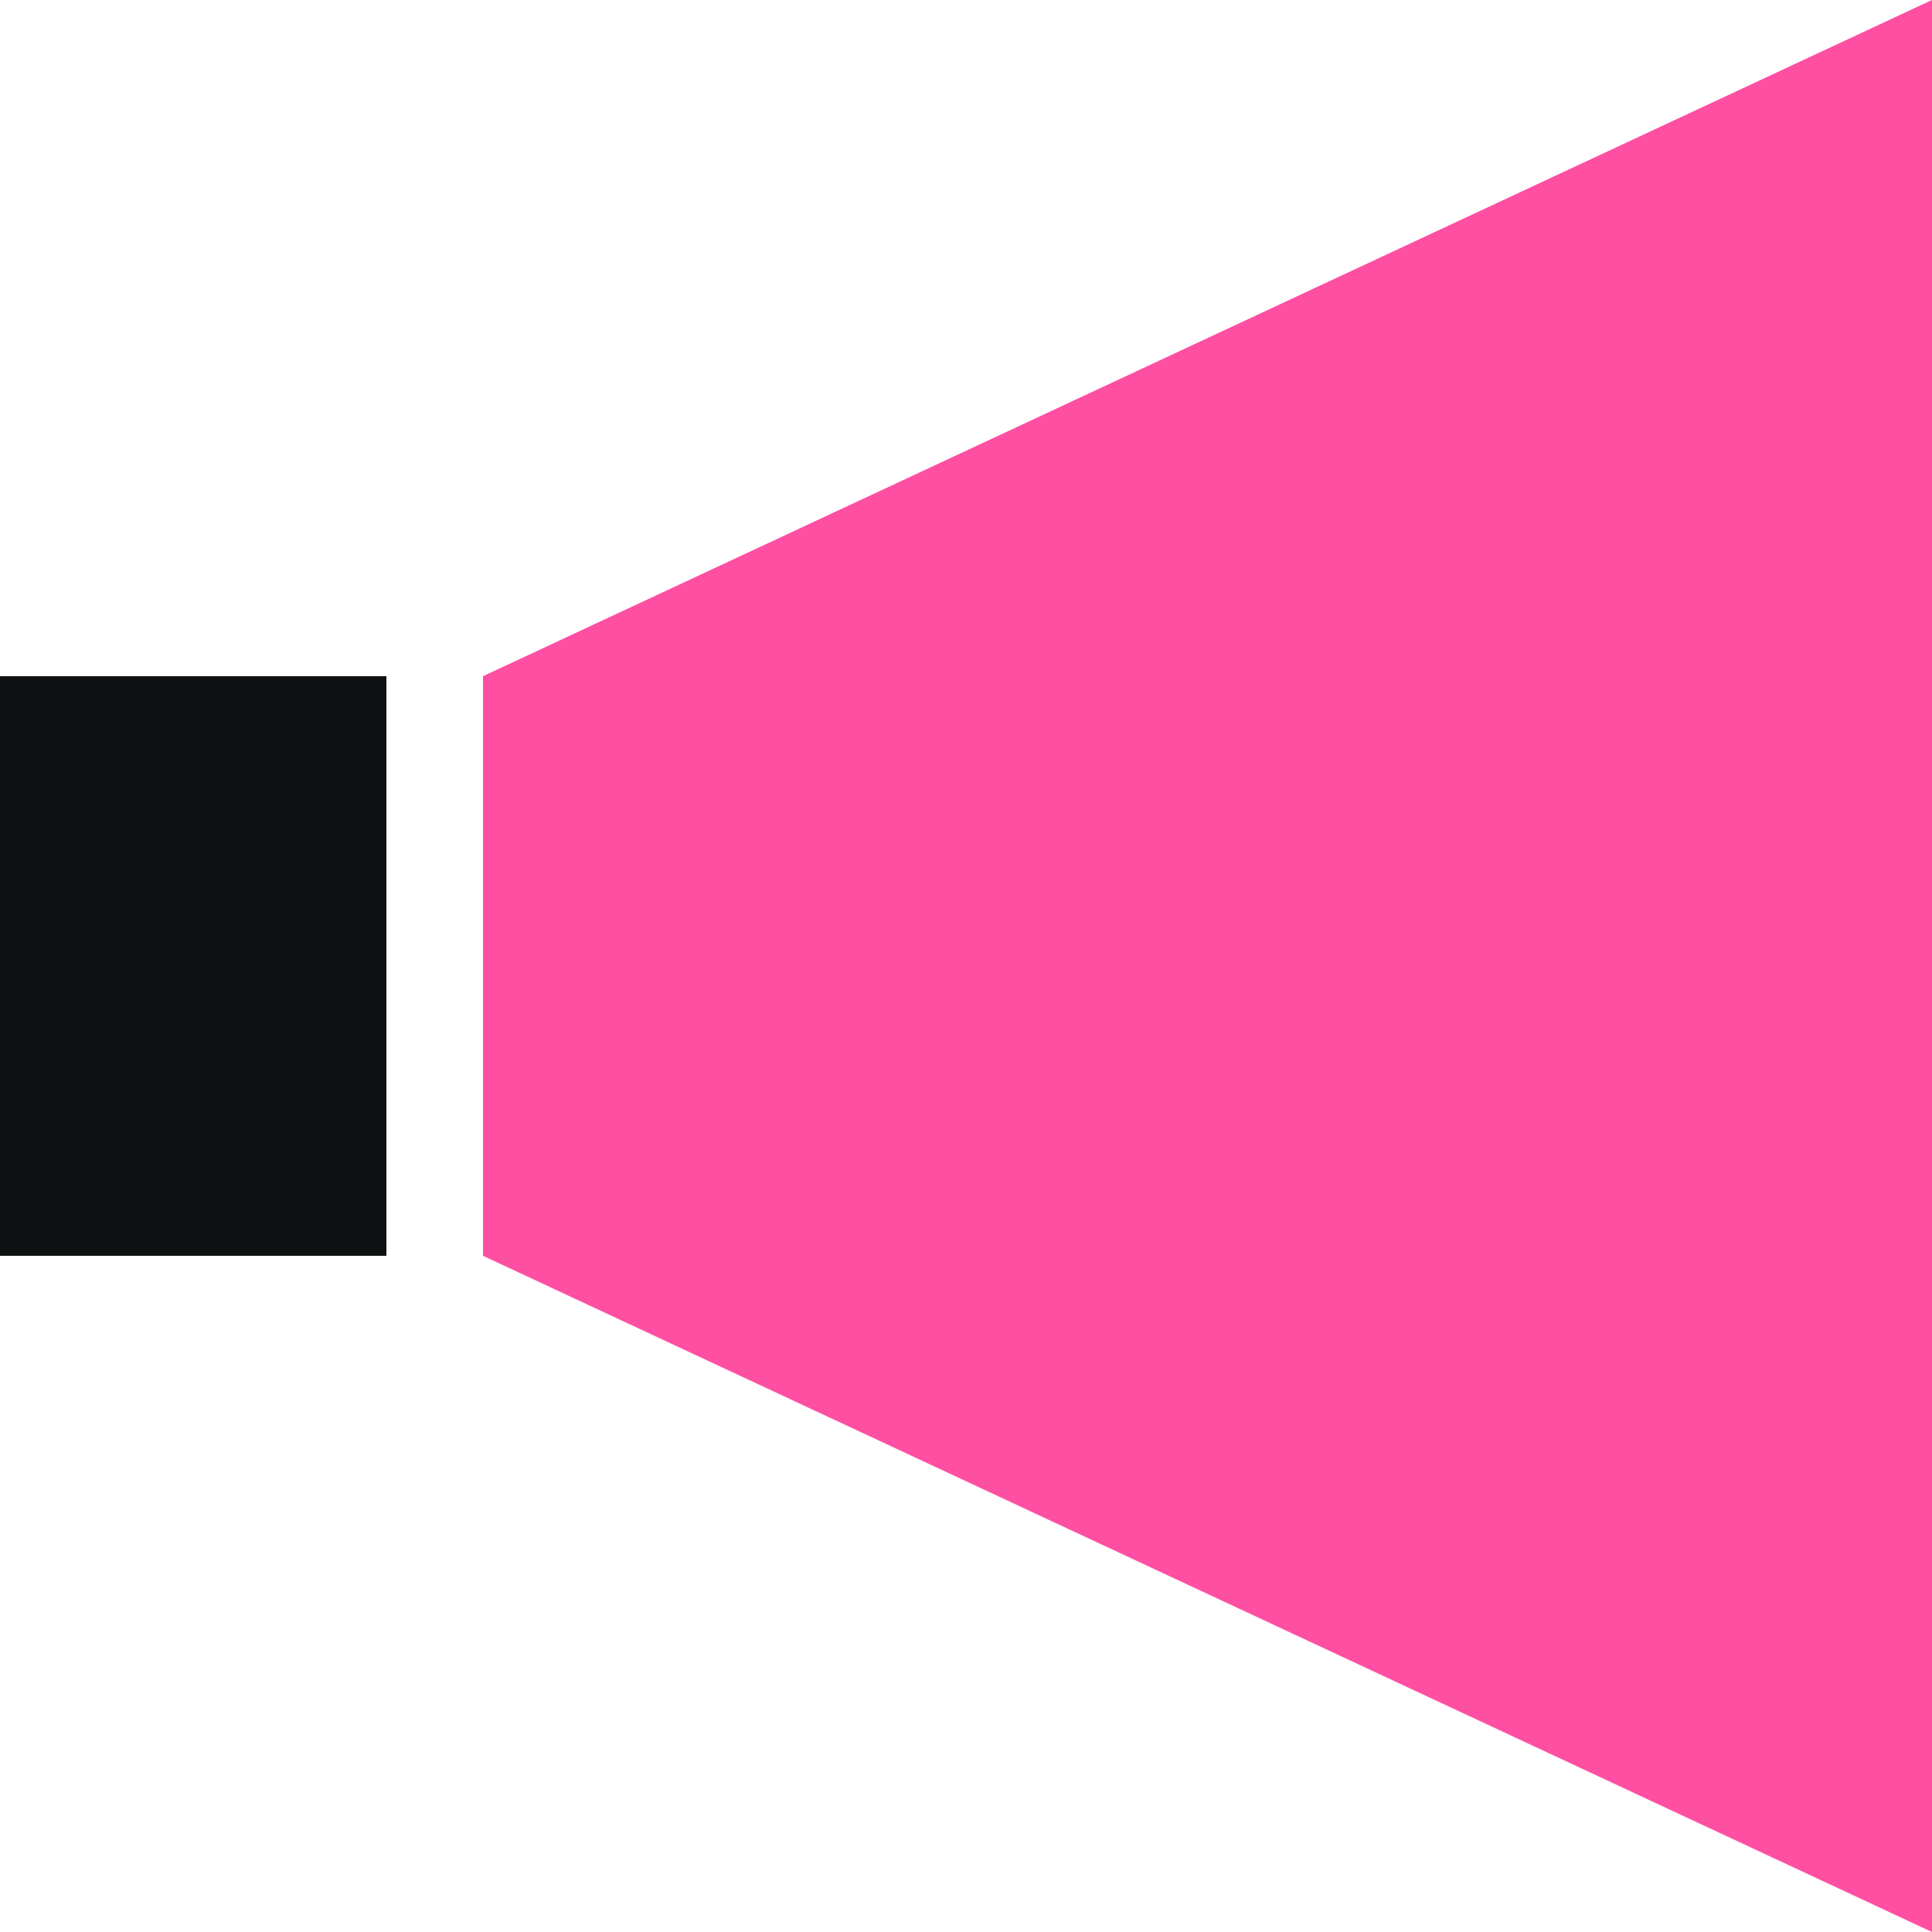
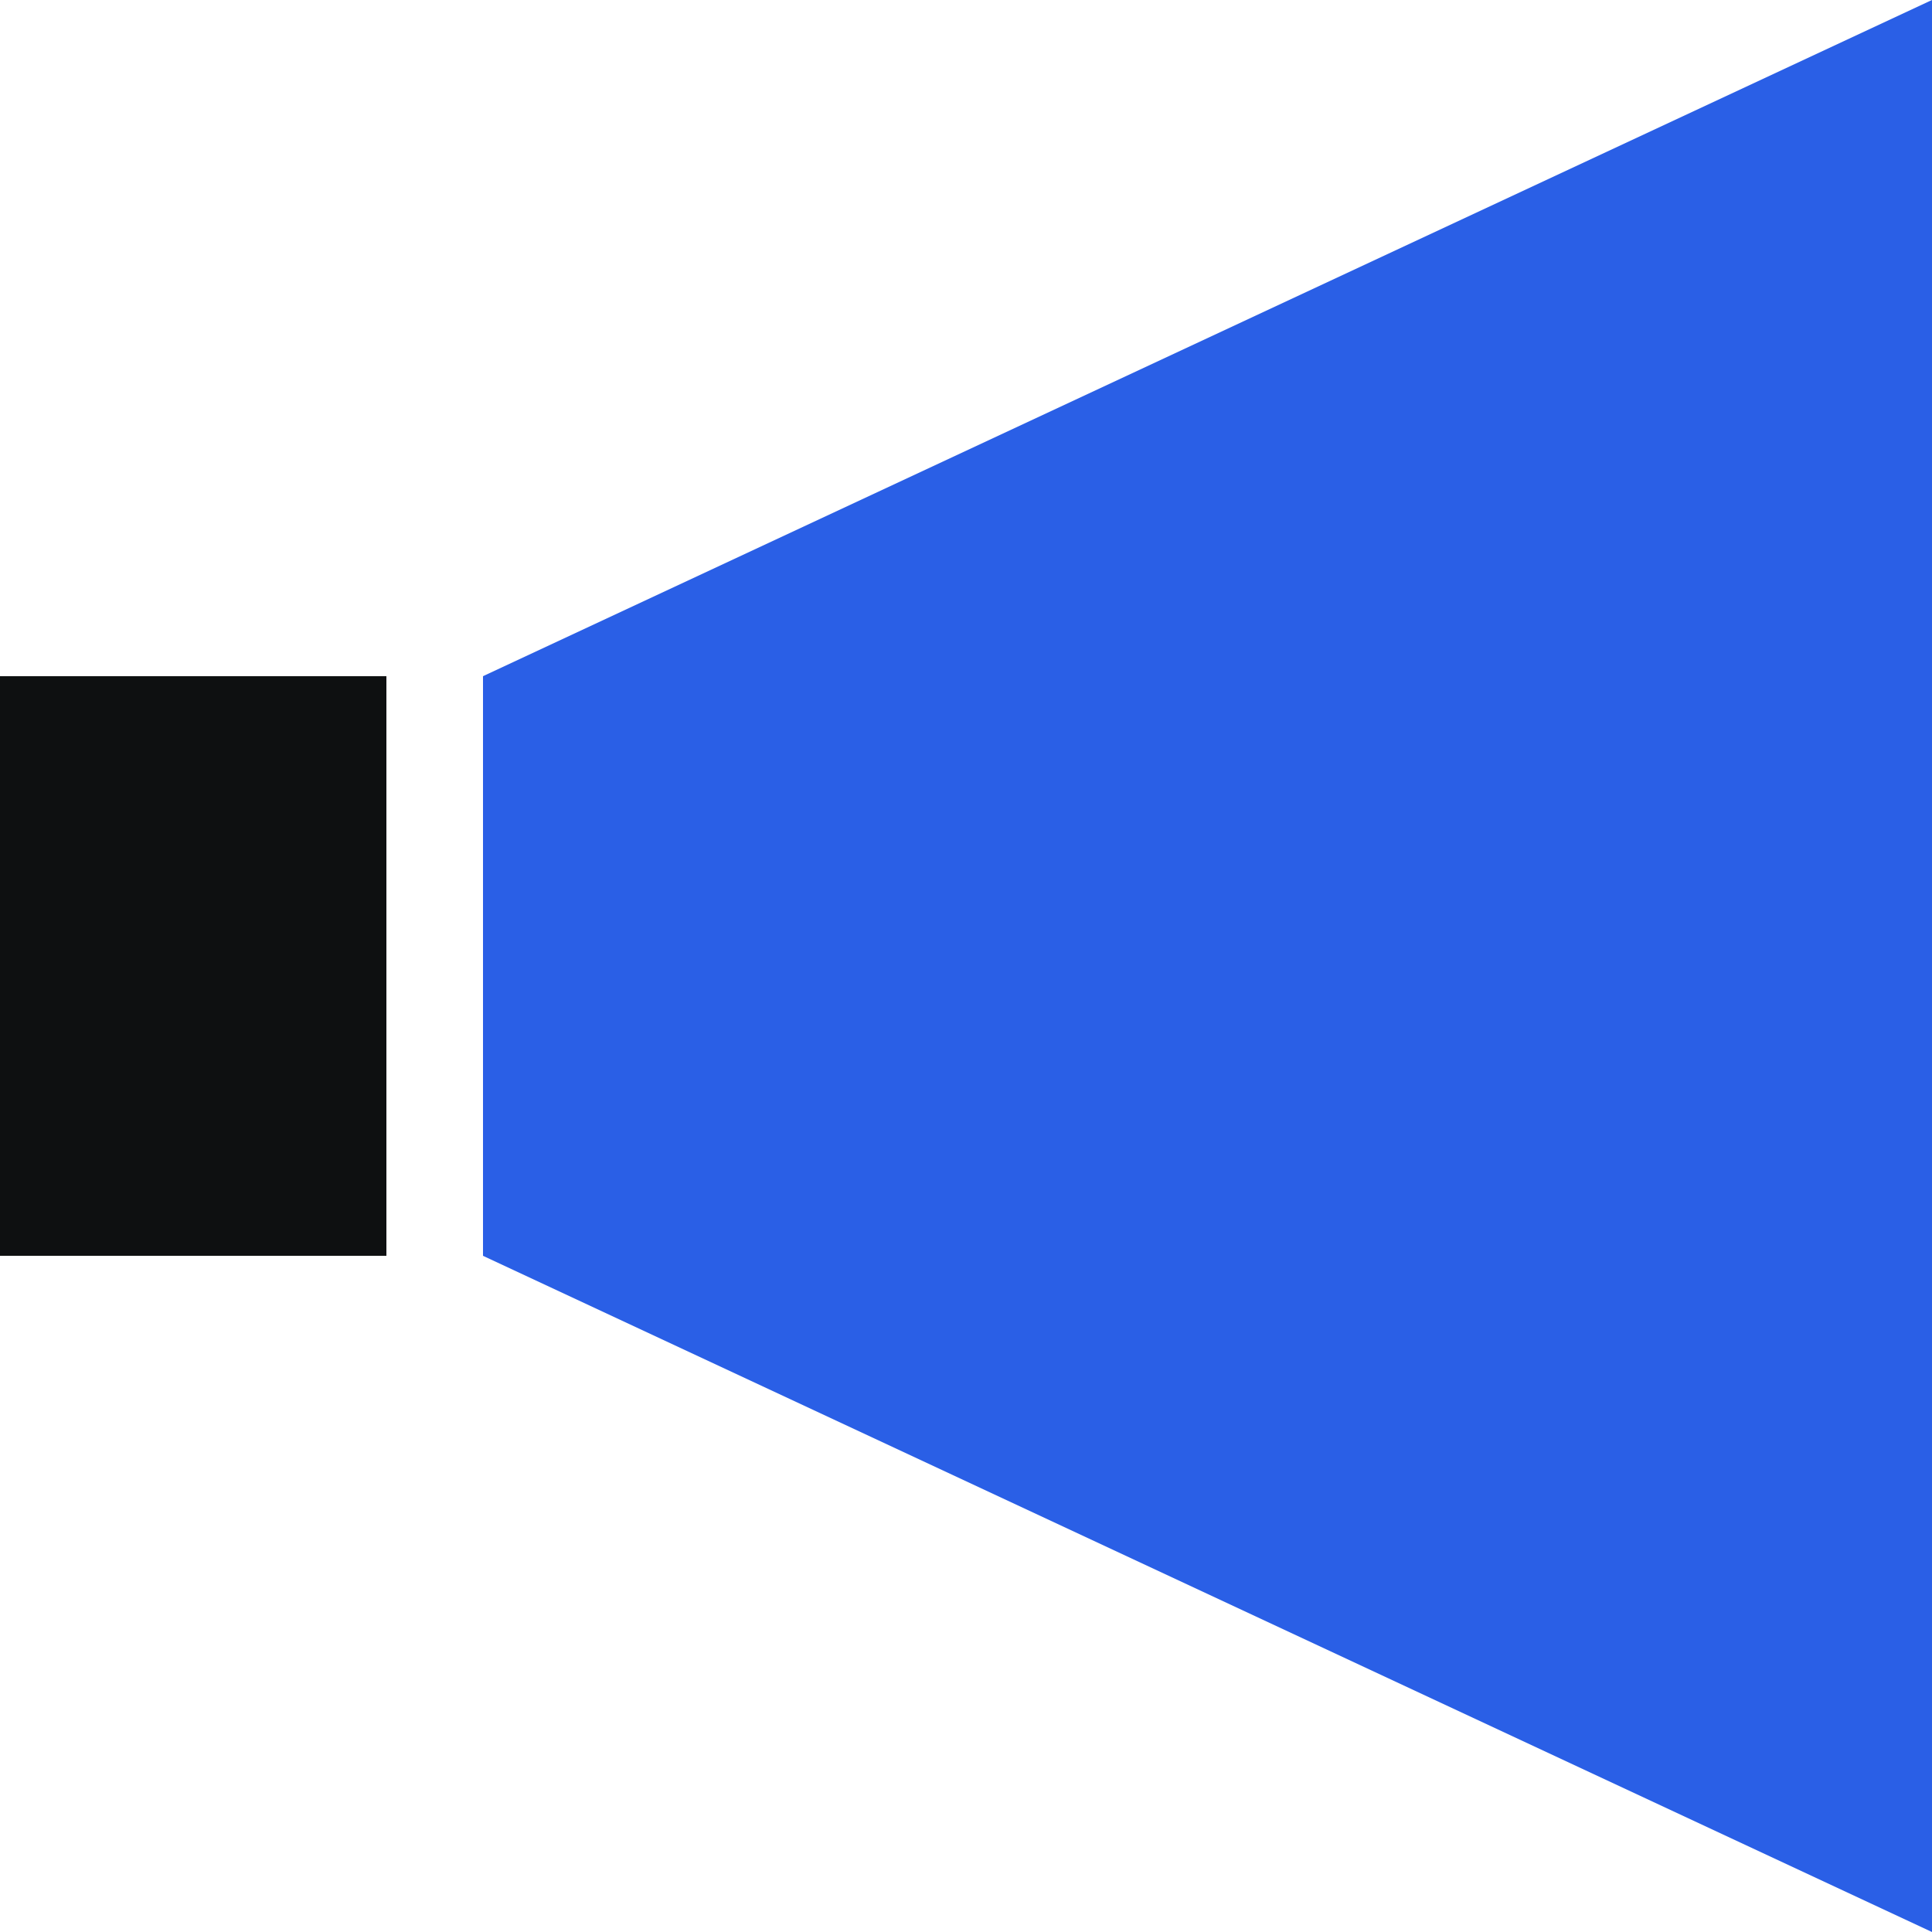
<svg xmlns="http://www.w3.org/2000/svg" viewBox="0 0 320 320" width="320" height="320" preserveAspectRatio="xMinYMin meet" aria-hidden="true">
  <rect x="0" y="112" width="64" height="96" fill="#0e1011" />
-   <path d="M80 112 L320 0 L320 320 L80 208 Z" fill="#ff4fa3" />
+   <path d="M80 112 L320 0 L320 320 L80 208 Z" fill="#2a5fe6" />
</svg>
